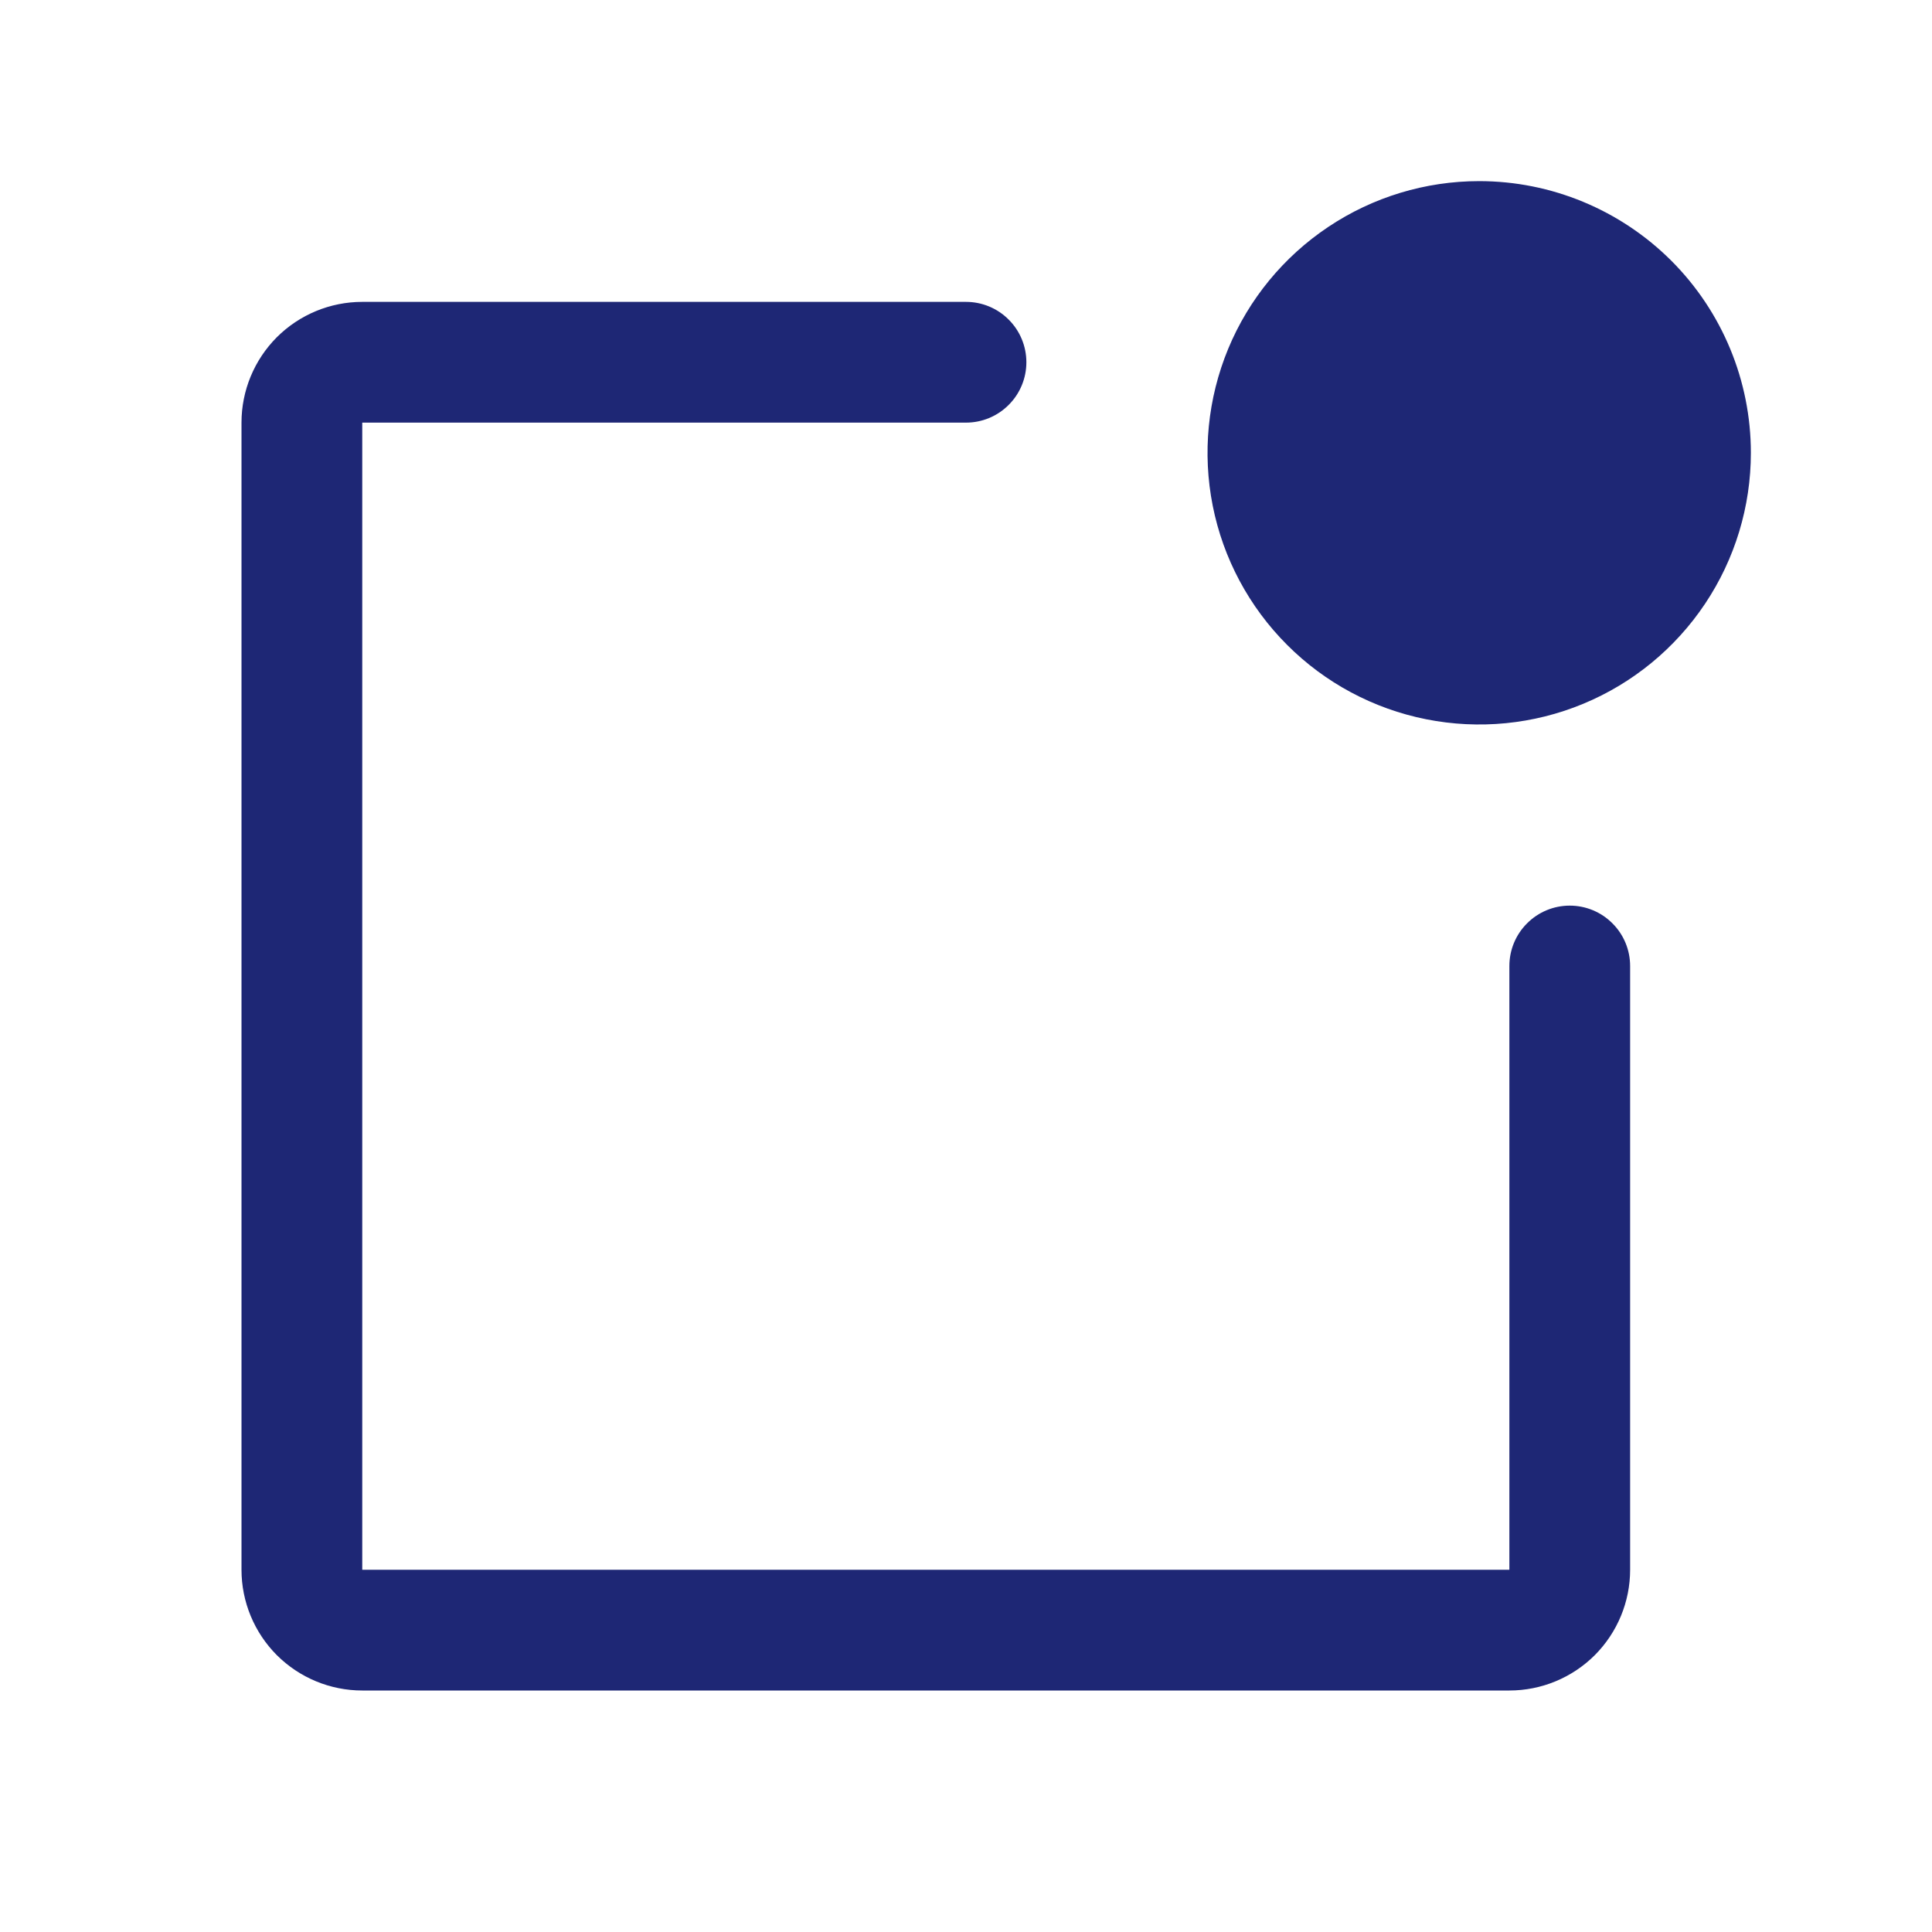
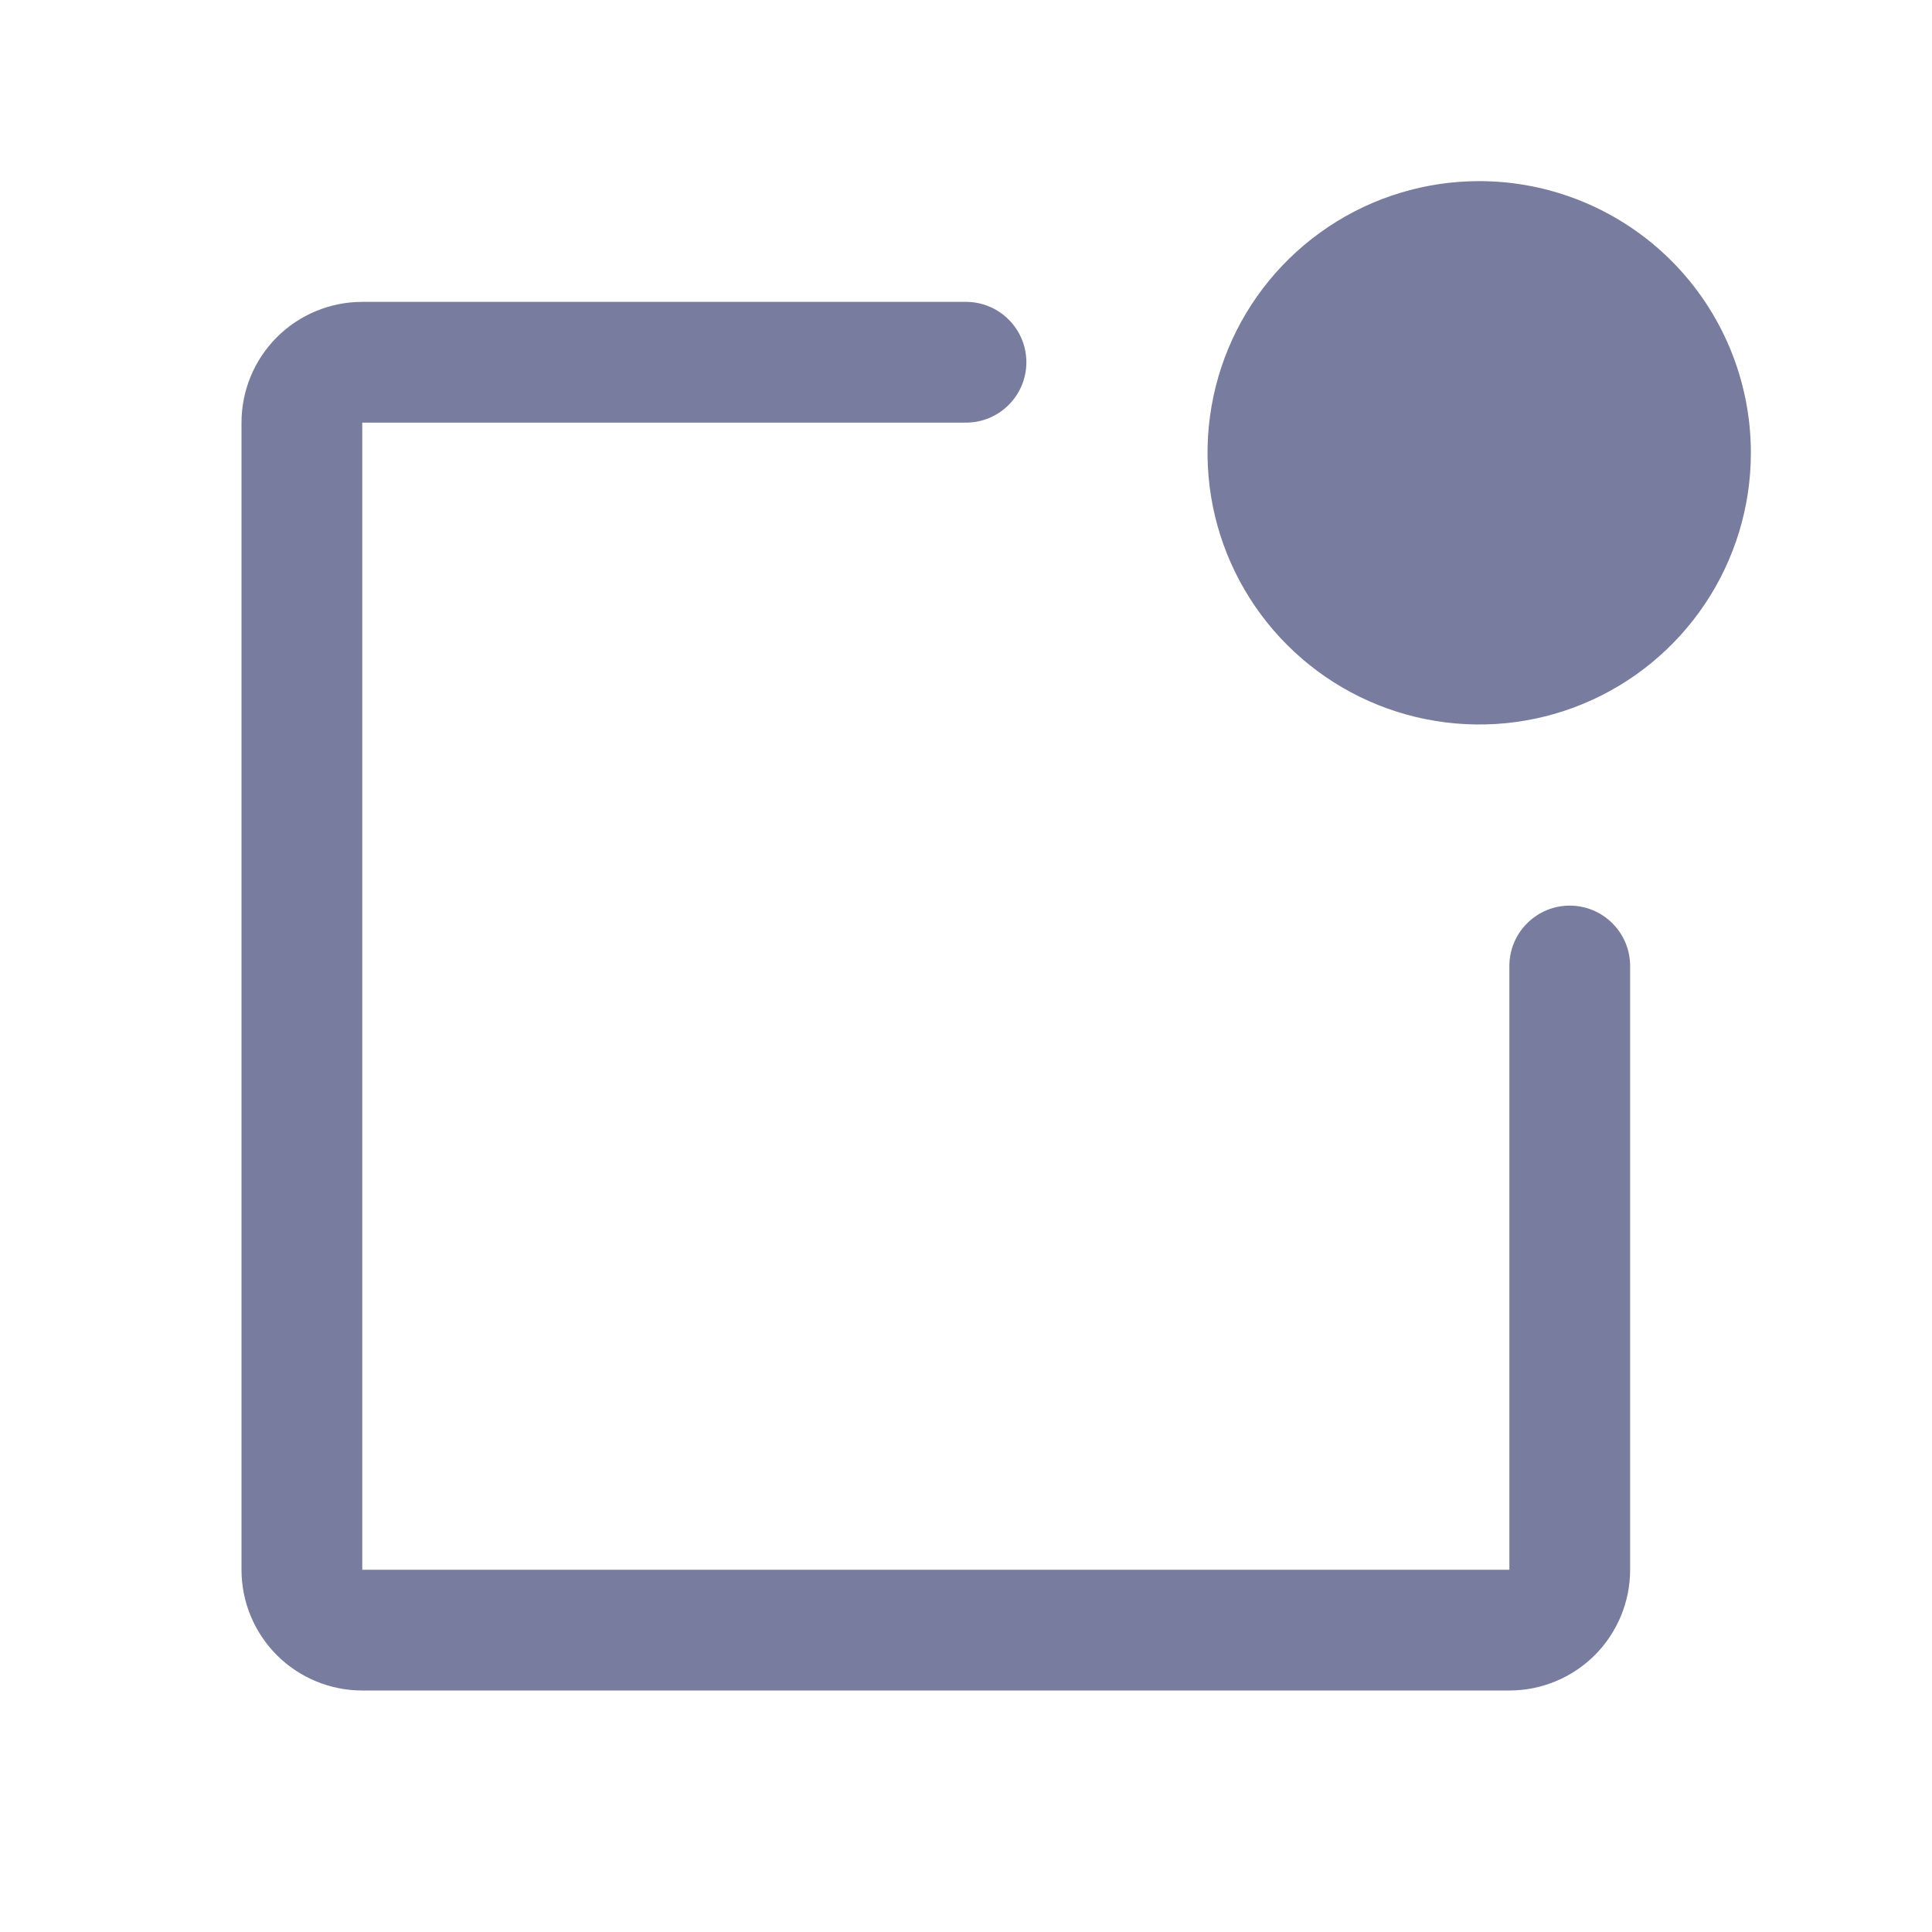
<svg xmlns="http://www.w3.org/2000/svg" width="24" height="24" viewBox="0 0 24 24" fill="none">
  <g id="ph:notification-fill">
-     <path id="Vector" d="M20.25 12V19.5C20.25 19.898 20.092 20.279 19.811 20.561C19.529 20.842 19.148 21 18.75 21H4.5C4.102 21 3.721 20.842 3.439 20.561C3.158 20.279 3 19.898 3 19.5V5.25C3 4.852 3.158 4.471 3.439 4.189C3.721 3.908 4.102 3.75 4.5 3.75H12C12.199 3.75 12.39 3.829 12.53 3.97C12.671 4.11 12.75 4.301 12.75 4.5C12.75 4.699 12.671 4.89 12.53 5.03C12.39 5.171 12.199 5.25 12 5.25H4.5V19.5H18.75V12C18.75 11.801 18.829 11.61 18.97 11.47C19.11 11.329 19.301 11.25 19.5 11.25C19.699 11.25 19.89 11.329 20.03 11.47C20.171 11.61 20.25 11.801 20.25 12ZM18.375 2.25C17.707 2.25 17.055 2.448 16.5 2.819C15.945 3.19 15.512 3.717 15.257 4.333C15.002 4.95 14.935 5.629 15.065 6.283C15.195 6.938 15.517 7.539 15.989 8.011C16.46 8.483 17.062 8.805 17.717 8.935C18.371 9.065 19.05 8.999 19.667 8.743C20.283 8.488 20.81 8.055 21.181 7.5C21.552 6.945 21.75 6.293 21.75 5.625C21.75 4.73 21.394 3.871 20.762 3.239C20.128 2.606 19.27 2.25 18.375 2.25Z" fill="#1E2775" />
+     <path id="Vector" d="M20.25 12V19.5C20.25 19.898 20.092 20.279 19.811 20.561C19.529 20.842 19.148 21 18.75 21H4.5C4.102 21 3.721 20.842 3.439 20.561C3.158 20.279 3 19.898 3 19.5V5.25C3 4.852 3.158 4.471 3.439 4.189C3.721 3.908 4.102 3.75 4.5 3.75H12C12.199 3.75 12.39 3.829 12.53 3.97C12.671 4.11 12.75 4.301 12.75 4.5C12.75 4.699 12.671 4.89 12.53 5.03C12.39 5.171 12.199 5.25 12 5.25H4.5V19.5H18.75V12C18.75 11.801 18.829 11.61 18.97 11.47C19.11 11.329 19.301 11.25 19.5 11.25C19.699 11.25 19.89 11.329 20.03 11.47C20.171 11.61 20.25 11.801 20.25 12ZM18.375 2.25C17.707 2.25 17.055 2.448 16.5 2.819C15.945 3.19 15.512 3.717 15.257 4.333C15.002 4.95 14.935 5.629 15.065 6.283C15.195 6.938 15.517 7.539 15.989 8.011C16.46 8.483 17.062 8.805 17.717 8.935C18.371 9.065 19.05 8.999 19.667 8.743C20.283 8.488 20.81 8.055 21.181 7.5C21.552 6.945 21.75 6.293 21.75 5.625C21.75 4.73 21.394 3.871 20.762 3.239C20.128 2.606 19.27 2.25 18.375 2.25Z" fill="#787C9E" />
  </g>
</svg>
